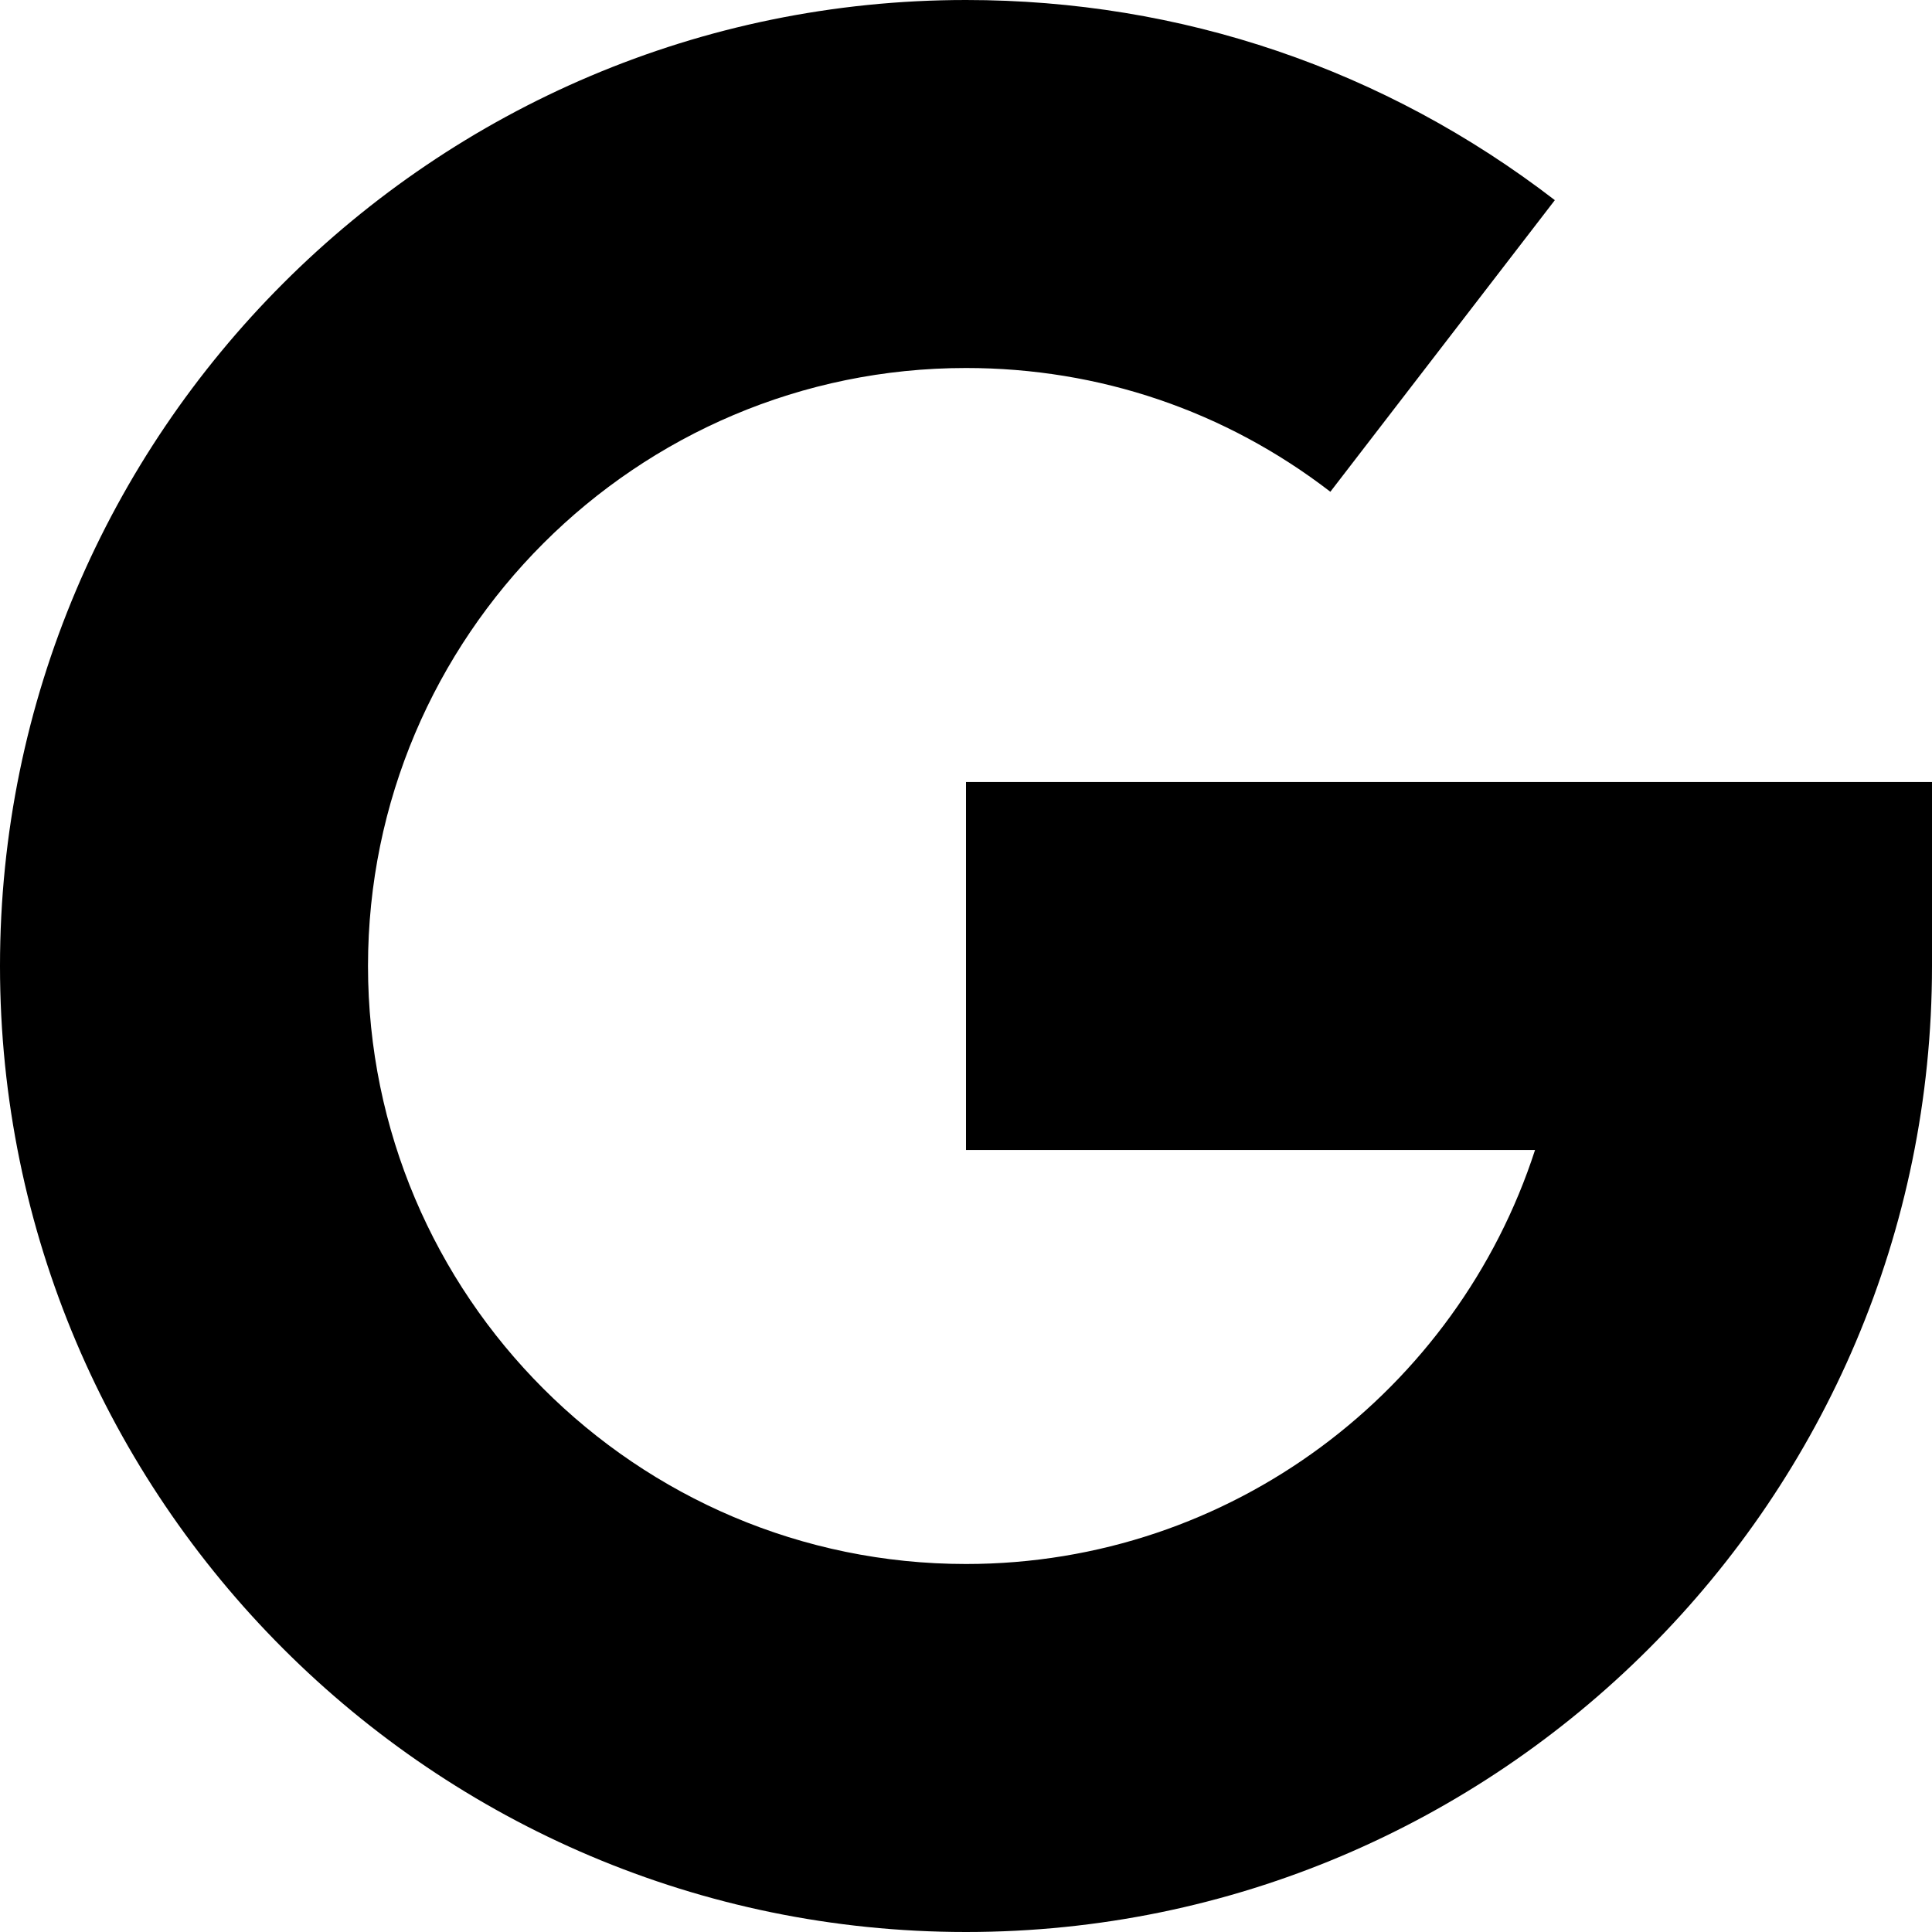
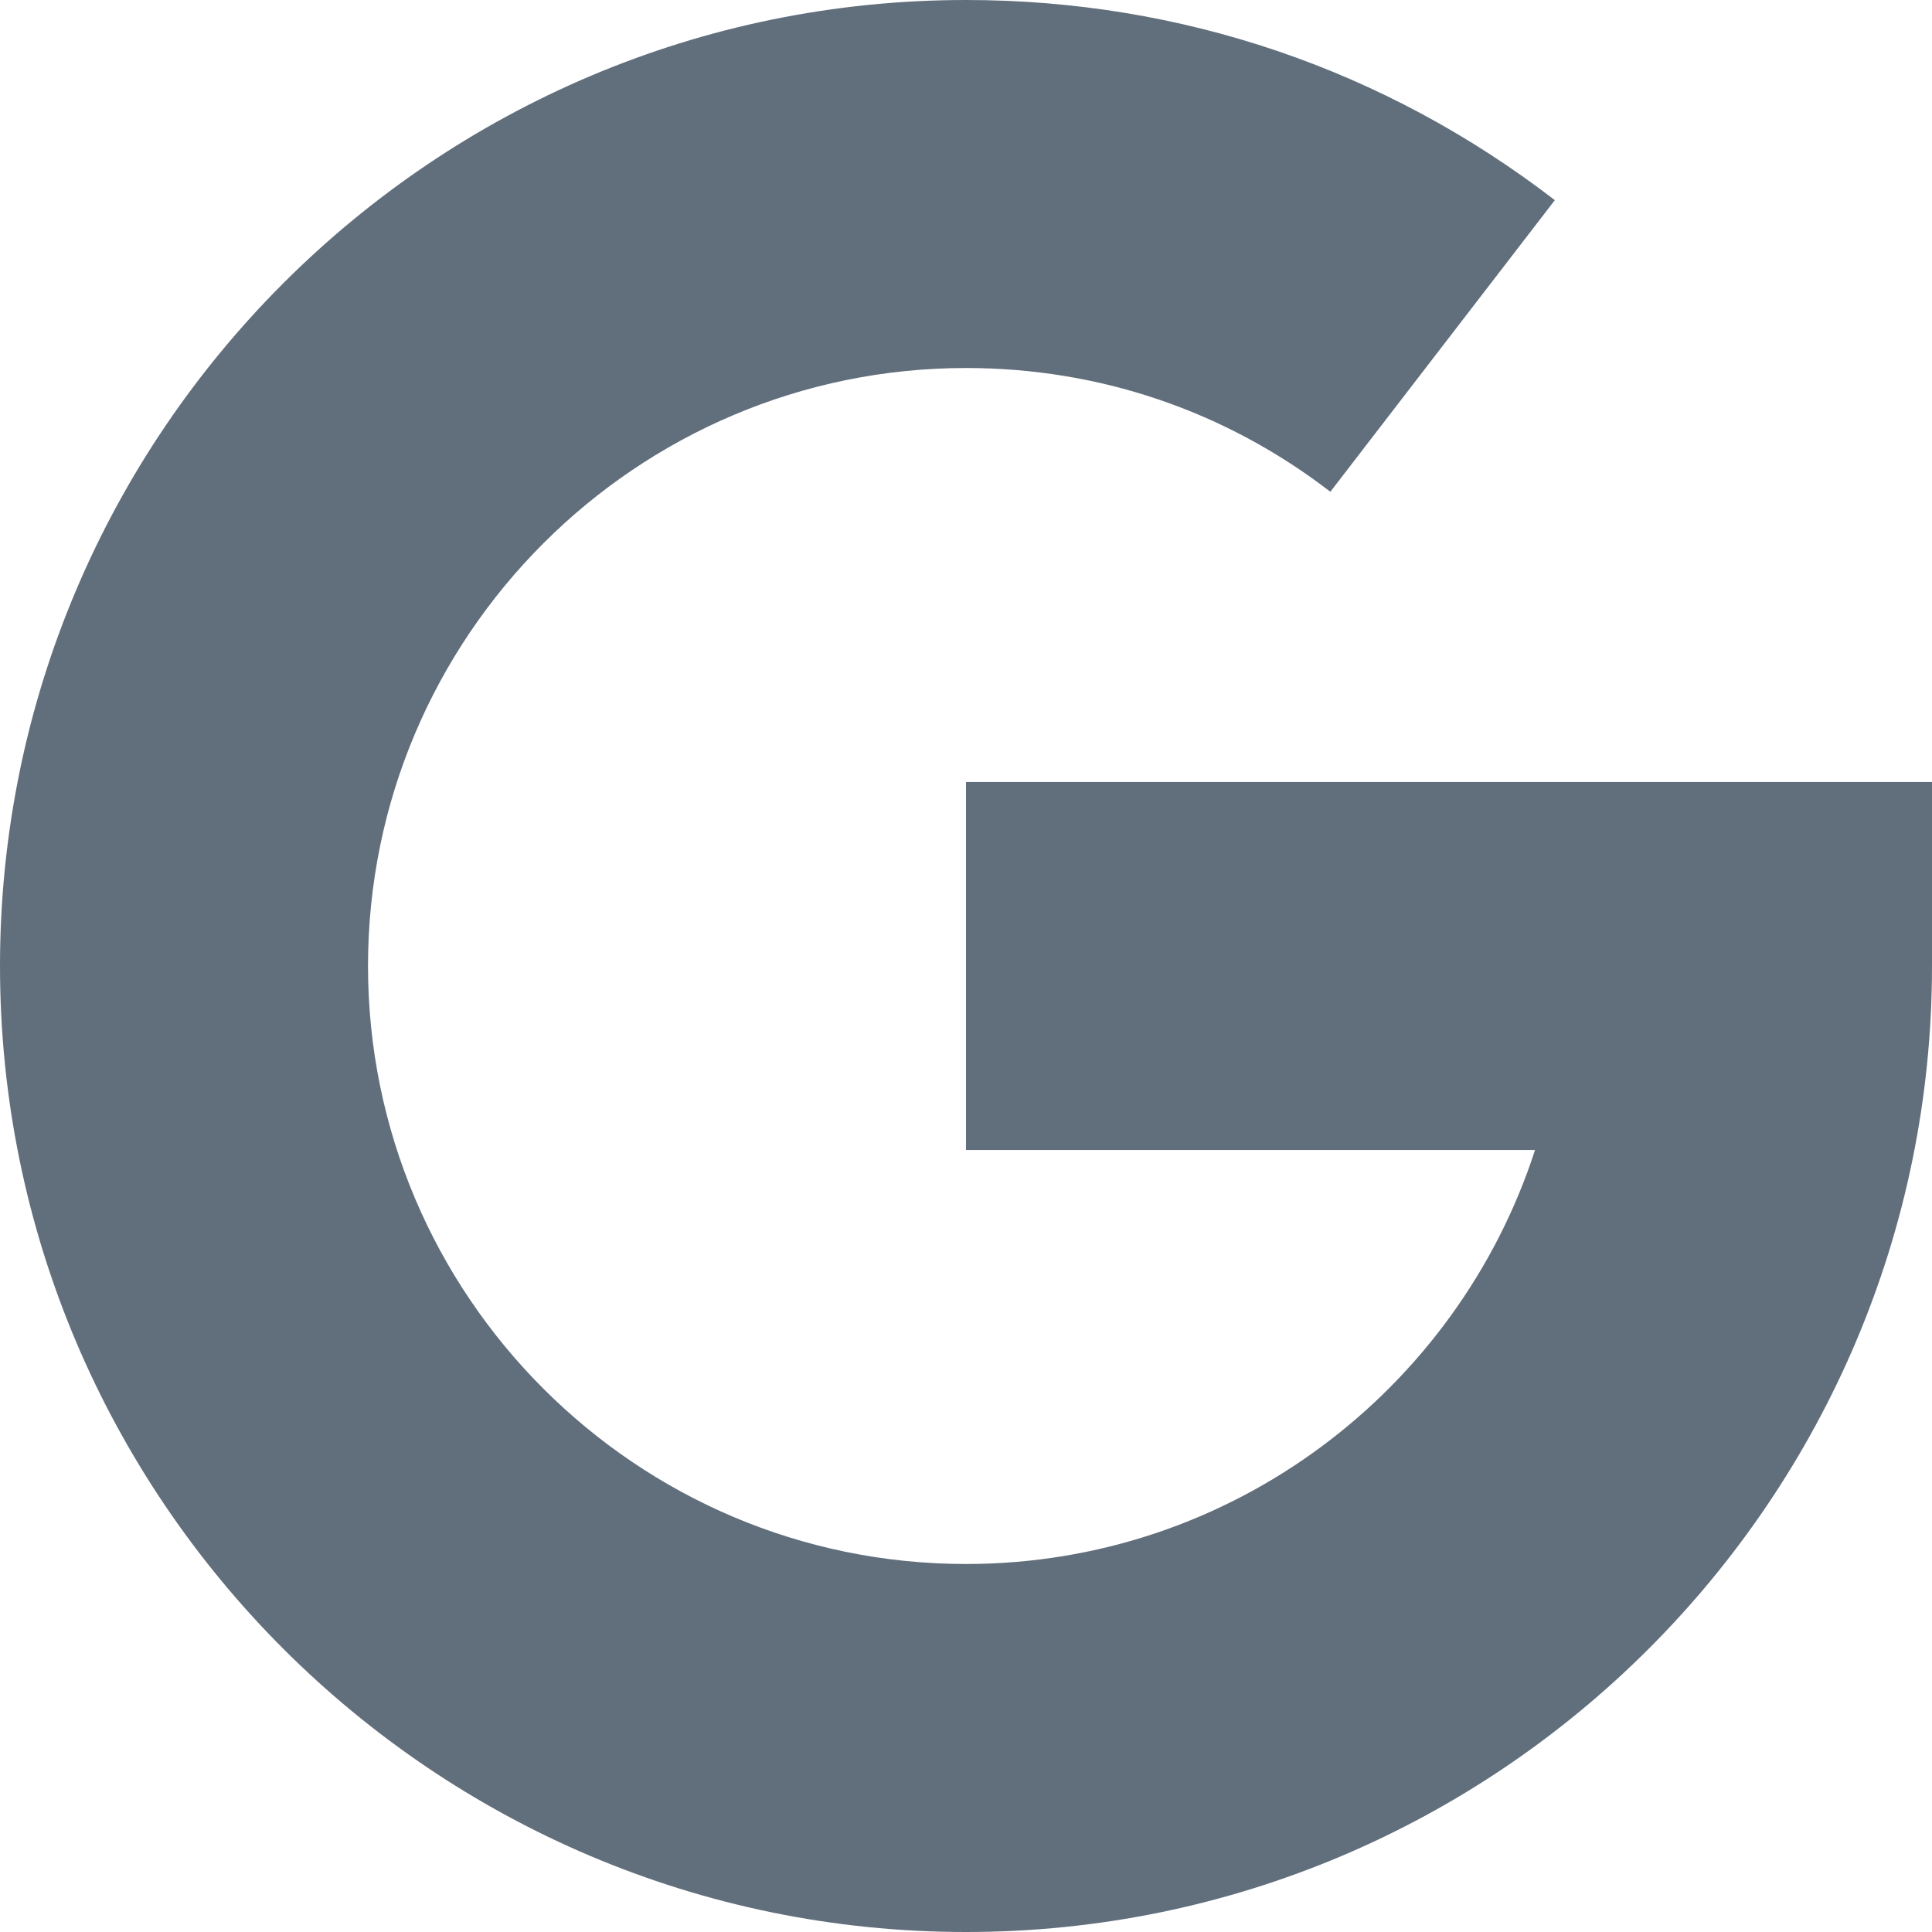
<svg xmlns="http://www.w3.org/2000/svg" viewBox="0 0 210 210">
-   <path d="M0 105C0 47.103 47.103 0 105 0c23.383 0 45.515 7.523 64.004 21.756l-24.4 31.696C133.172 44.652 119.477 40 105 40c-35.841 0-65 29.159-65 65s29.159 65 65 65c28.867 0 53.398-18.913 61.852-45H105V85h105v20c0 57.897-47.103 105-105 105S0 162.897 0 105Z" />
+   <path fill="#616e7c" d="M0 105C0 47.103 47.103 0 105 0c23.383 0 45.515 7.523 64.004 21.756l-24.4 31.696C133.172 44.652 119.477 40 105 40c-35.841 0-65 29.159-65 65s29.159 65 65 65c28.867 0 53.398-18.913 61.852-45H105V85h105v20c0 57.897-47.103 105-105 105S0 162.897 0 105Z" />
</svg>
